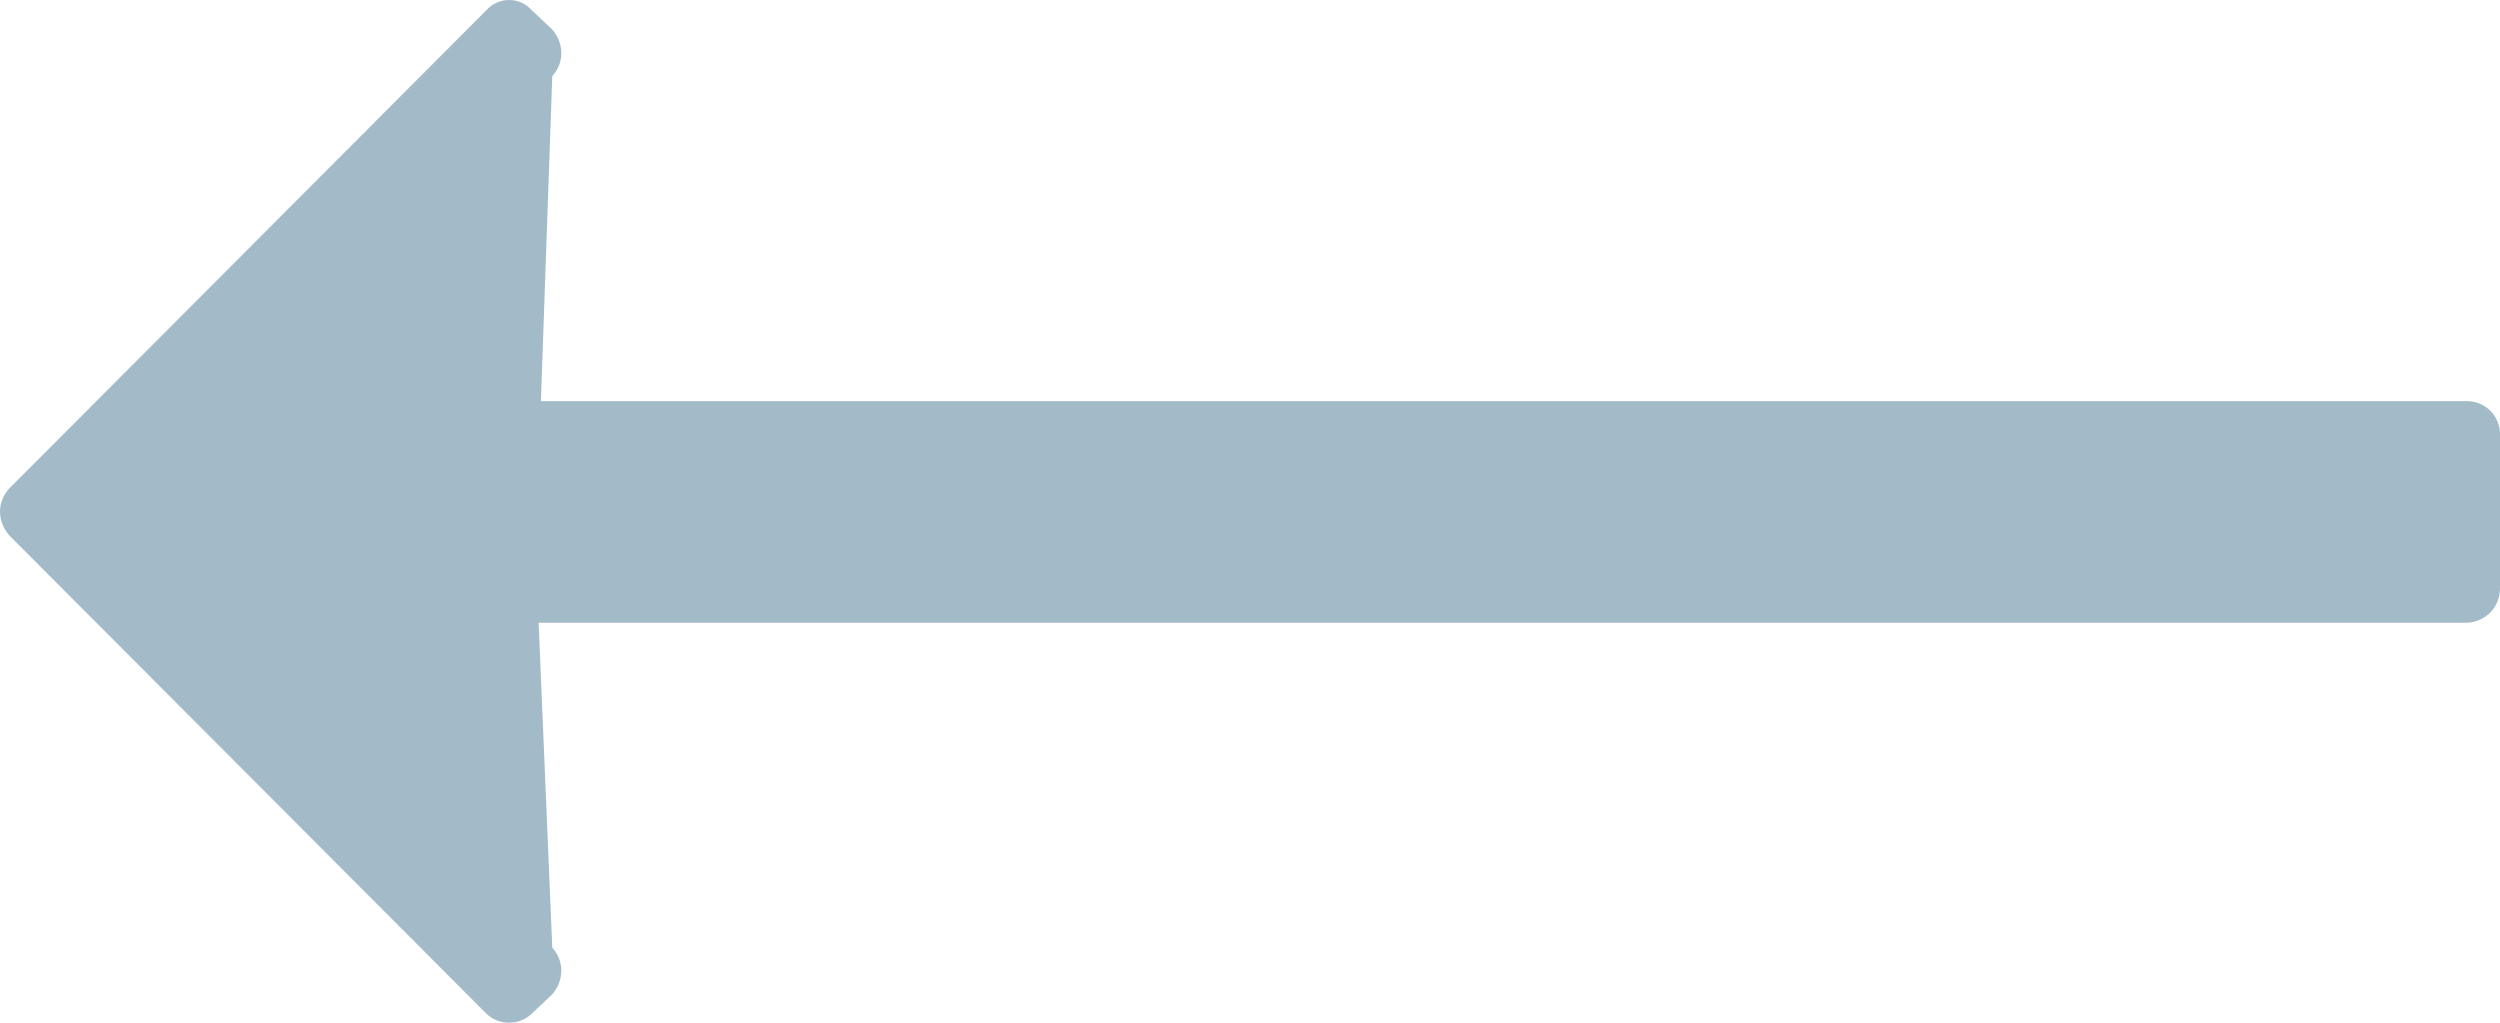
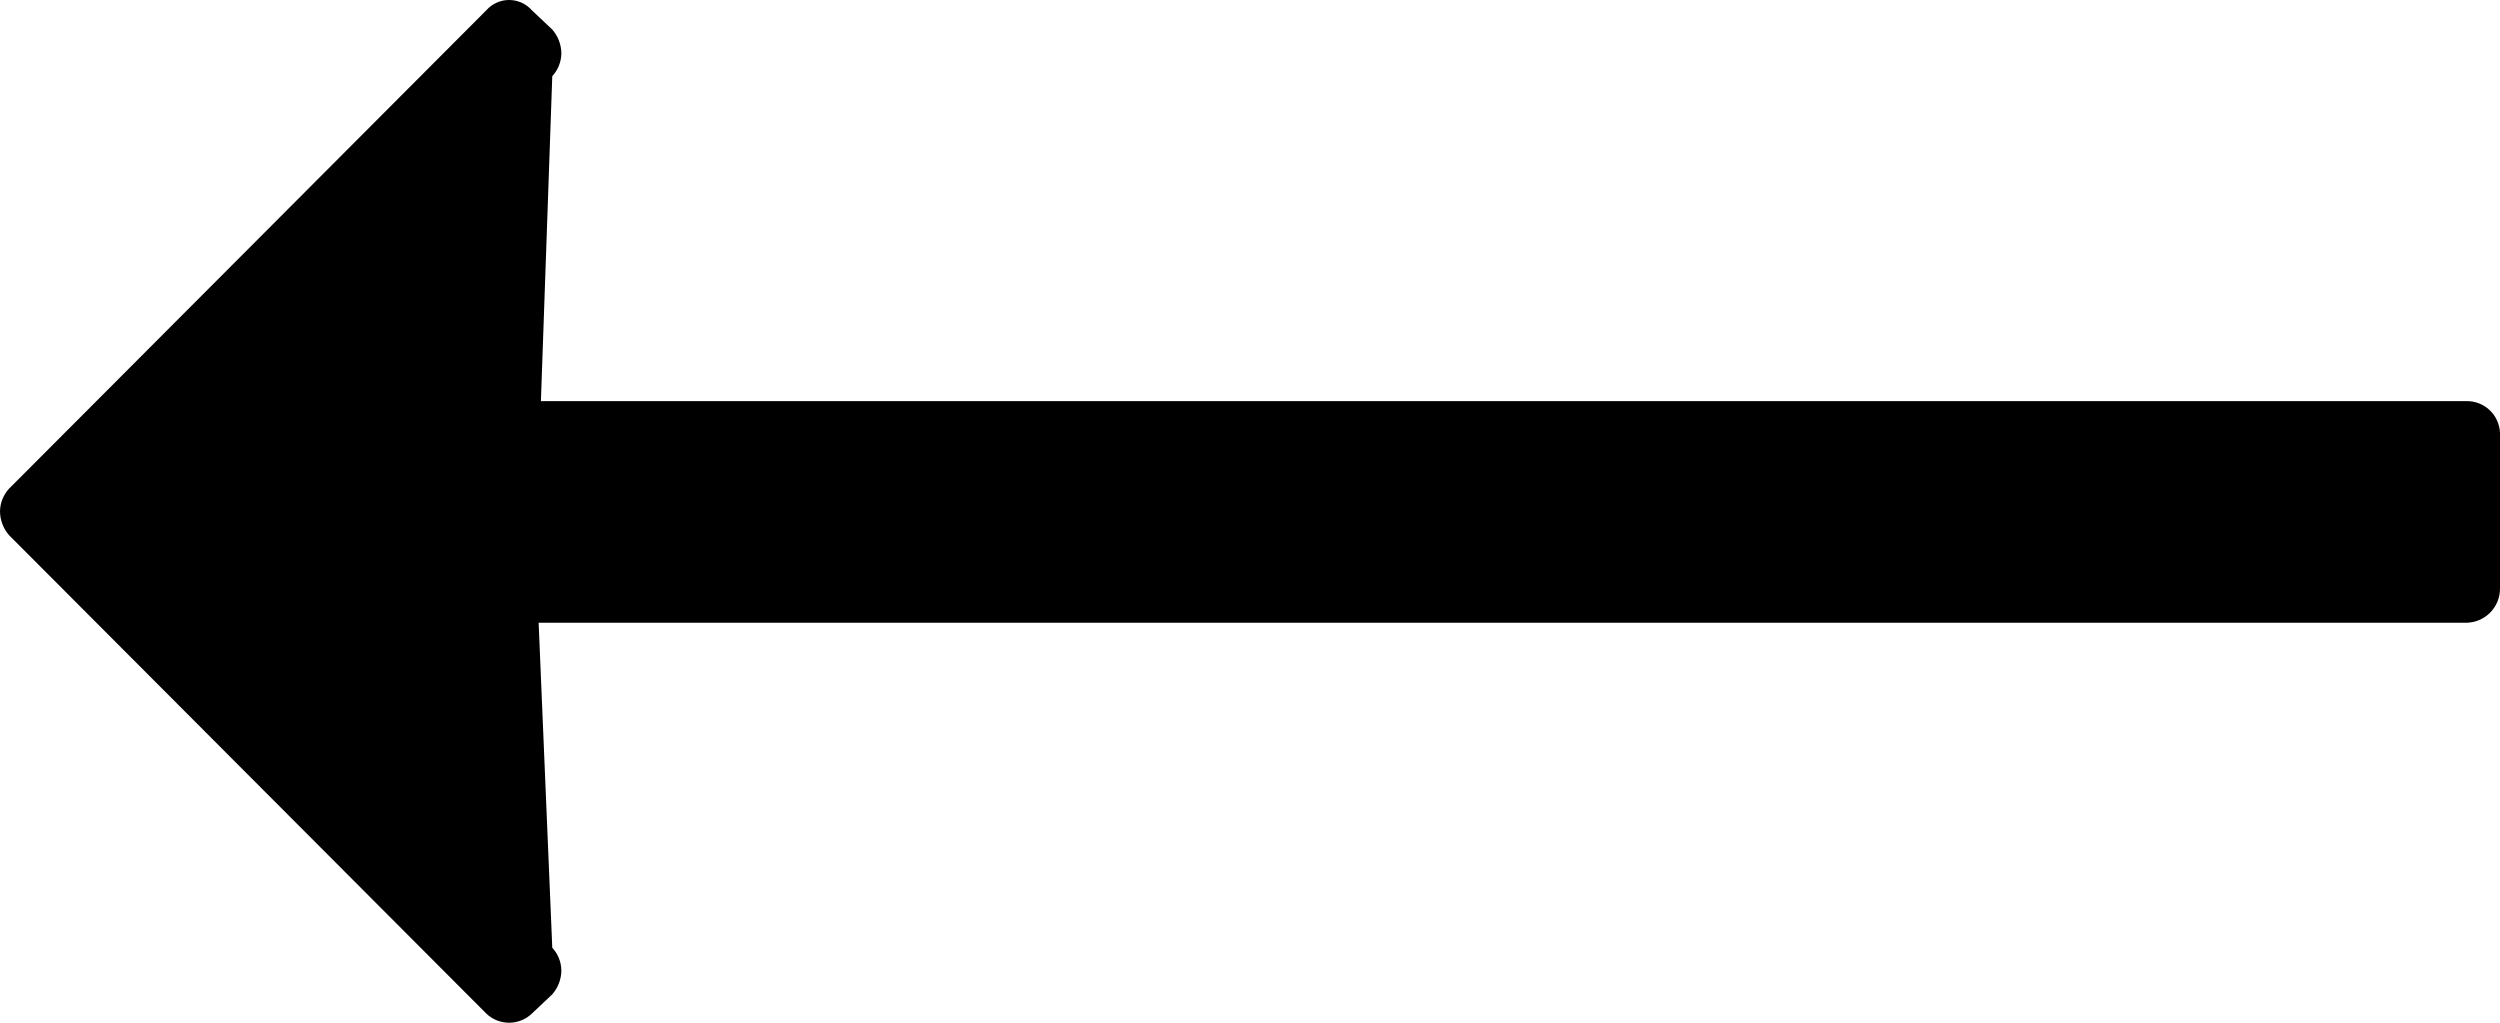
<svg xmlns="http://www.w3.org/2000/svg" width="22" height="9" viewBox="0 0 22 9">
-   <defs>
-     <style>
-       .cls-1 {
-         fill: #a3bbc8;
-         fill-rule: evenodd;
-       }
-     </style>
-   </defs>
  <path class="cls-1" d="M1460.7,1330.53h-16.94l0.1-2.86a0.3,0.3,0,0,0,.08-0.2,0.323,0.323,0,0,0-.08-0.21l-0.18-.17a0.267,0.267,0,0,0-.4,0l-4.2,4.21a0.3,0.3,0,0,0-.08.2,0.323,0.323,0,0,0,.08.21l4.2,4.21a0.29,0.29,0,0,0,.4,0l0.18-.17a0.323,0.323,0,0,0,.08-0.21,0.3,0.3,0,0,0-.08-0.2l-0.12-2.86h16.97a0.3,0.3,0,0,0,.29-0.3v-1.37A0.291,0.291,0,0,0,1460.7,1330.53Z" transform="translate(-1439 -1327)" />
</svg>
